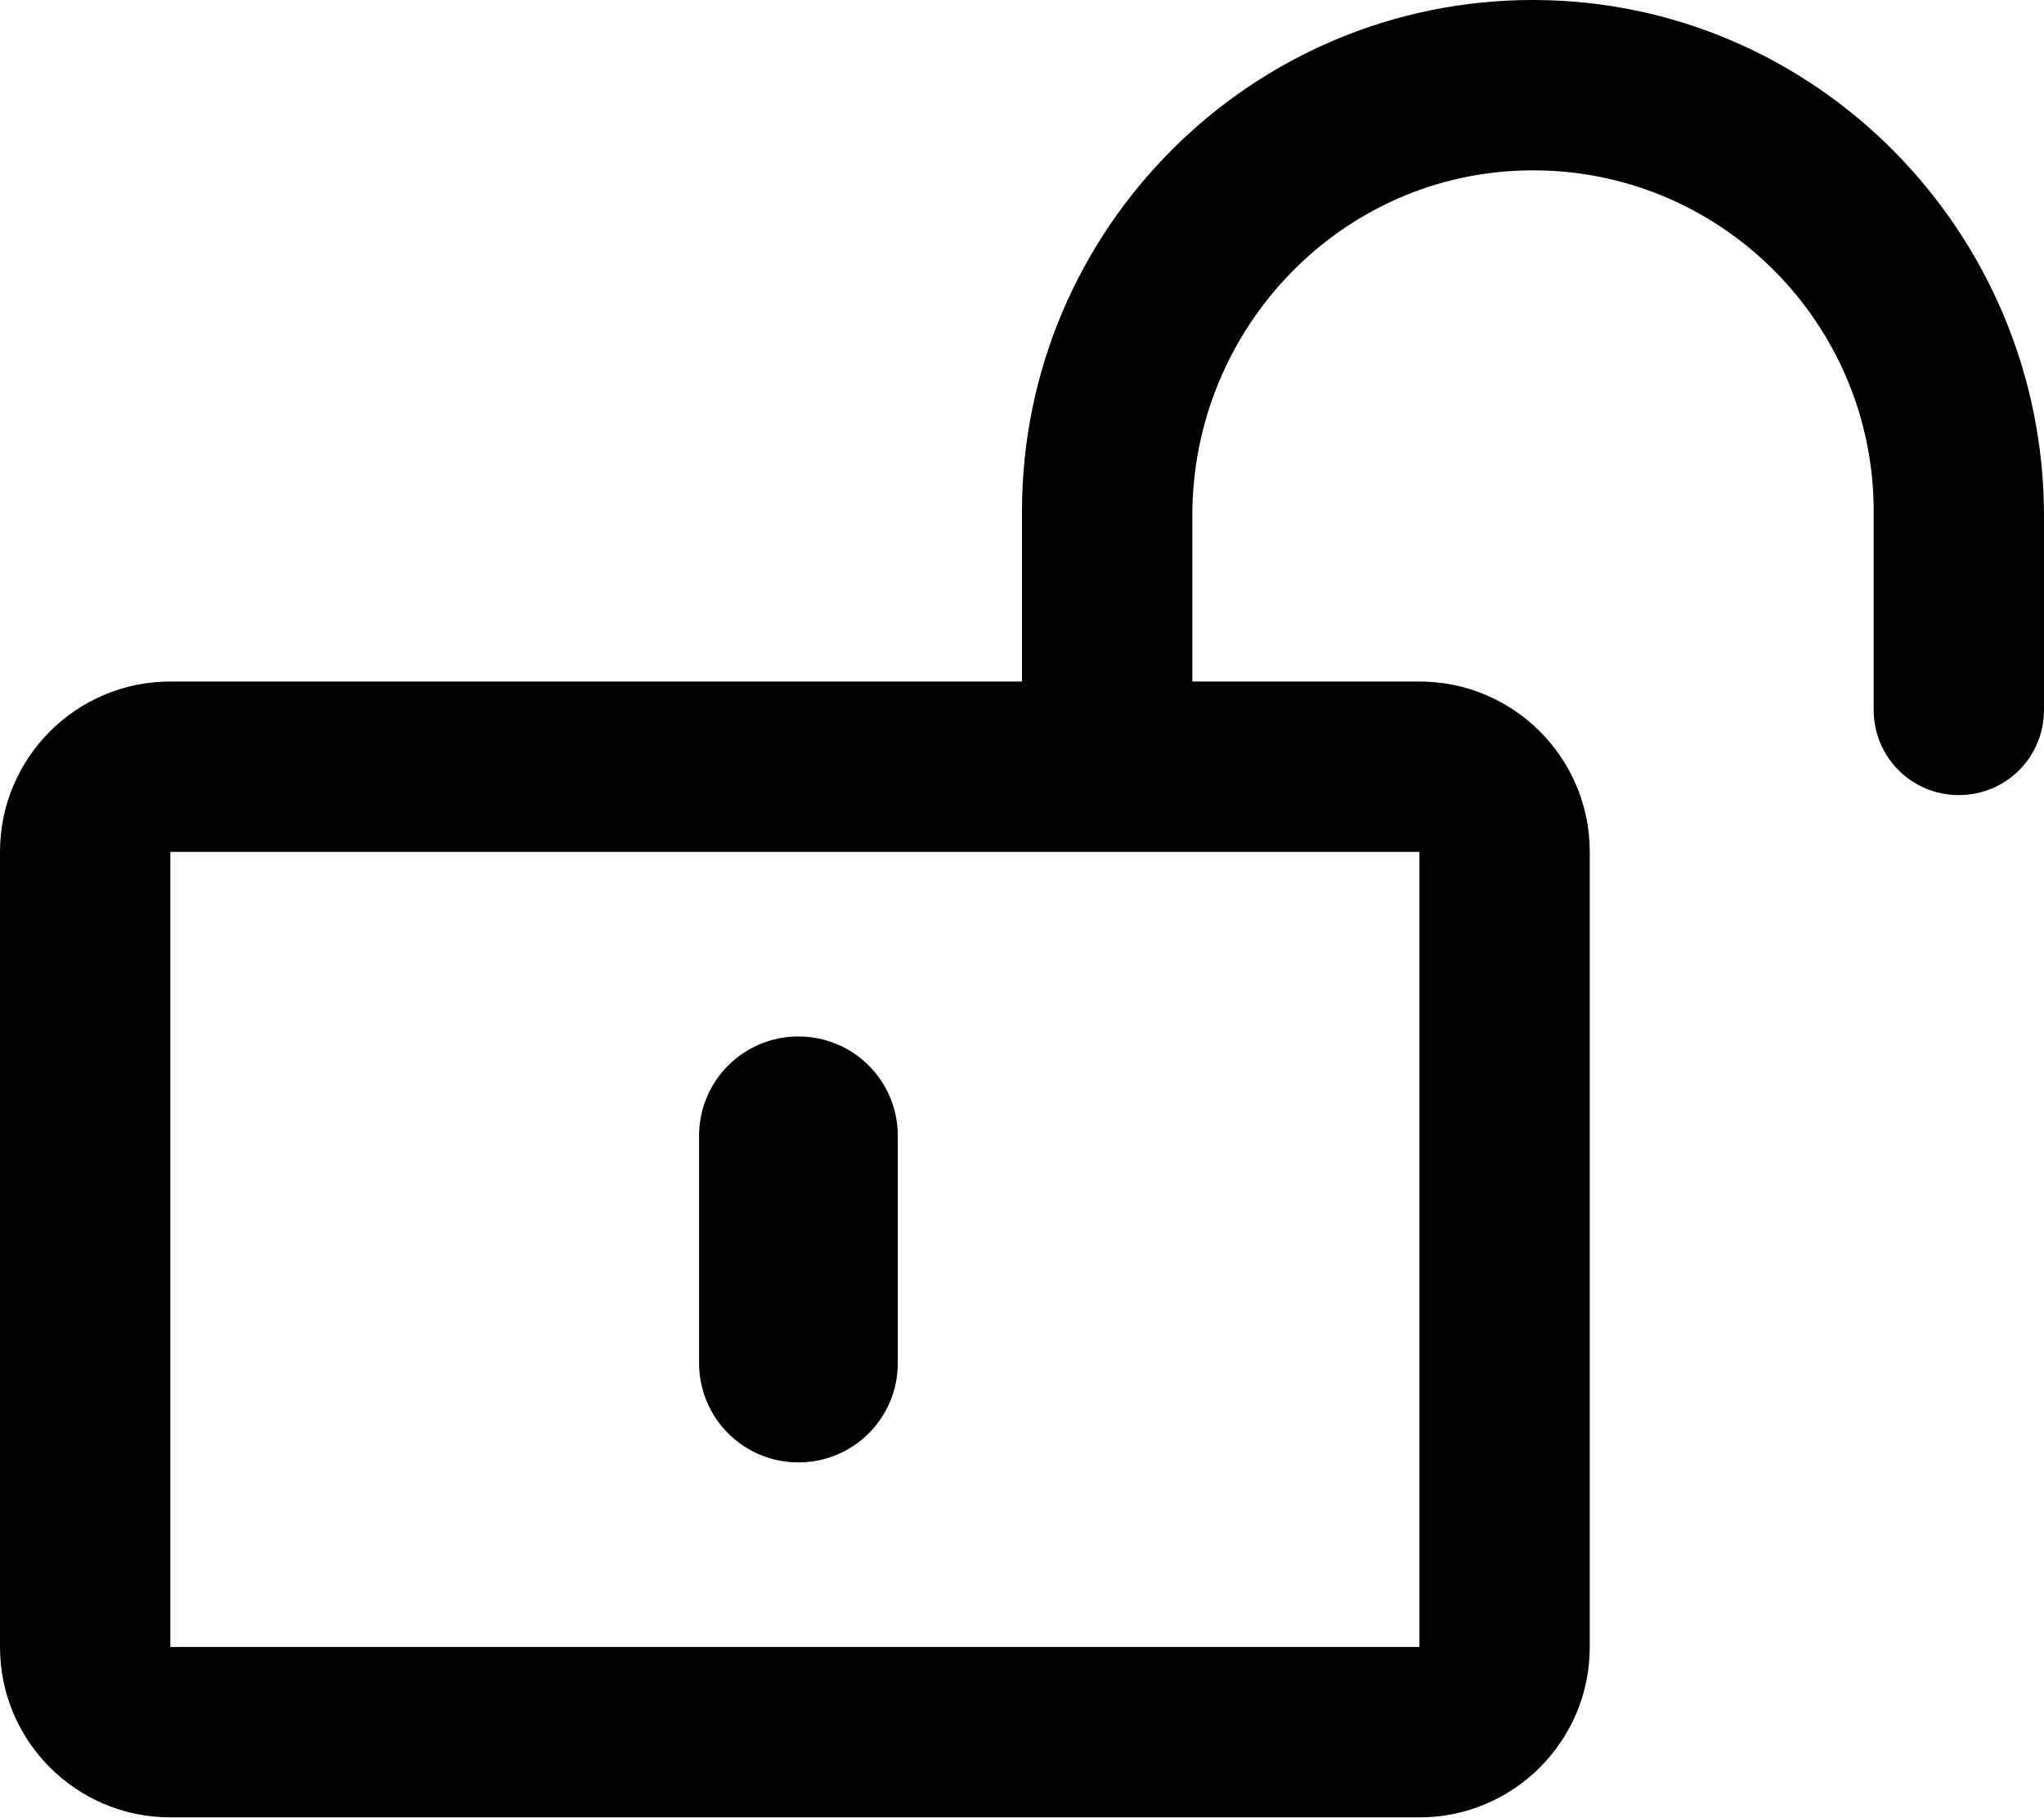
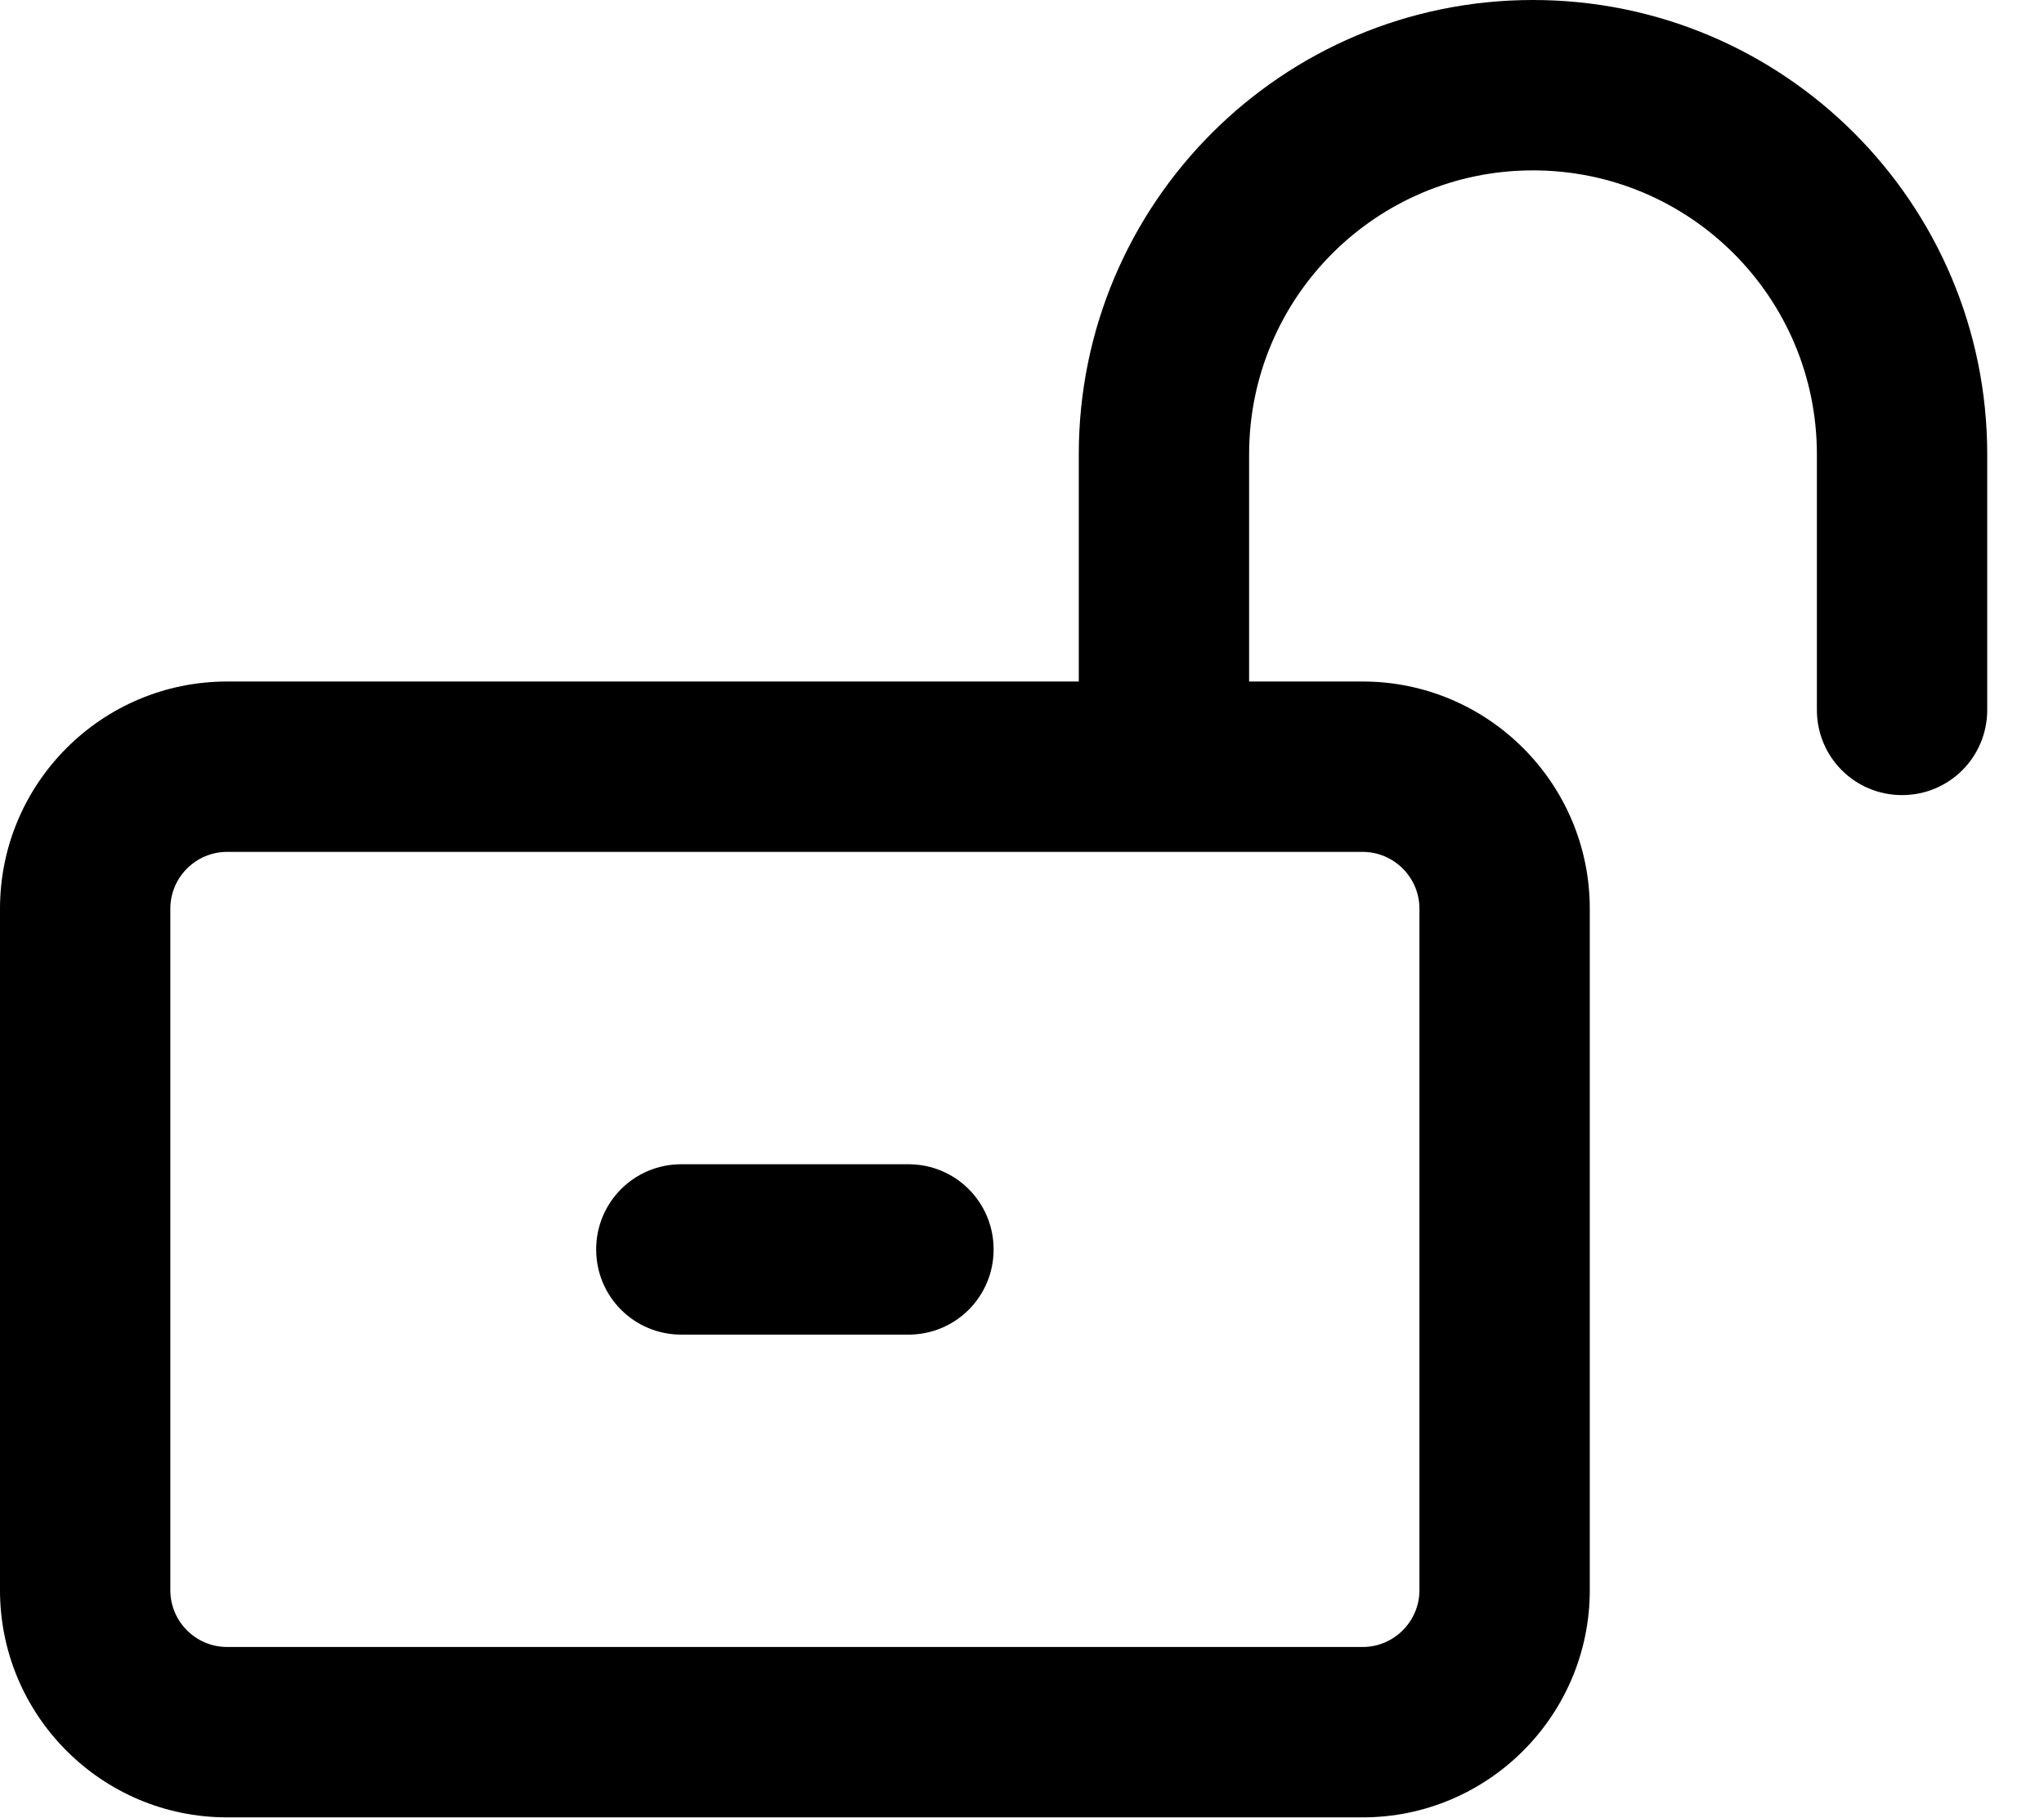
<svg xmlns="http://www.w3.org/2000/svg" viewBox="0 0 576 512">
-   <path d="M432.3 0C352.8-.2 288 64.5 288 144v48H48c-26.5 0-48 21.5-48 48v224c0 26.5 21.5 48 48 48h352c26.5 0 48-21.5 48-48V240c0-26.5-21.5-48-48-48h-64v-46.8c0-52.8 42.1-96.7 95-97.2 53.4-.6 97 42.7 97 96v56c0 13.3 10.7 24 24 24s24-10.7 24-24v-54.6C576 65.8 512 .2 432.3 0zM400 240v224H48V240h352zM225 412c-15.5 0-28-12.5-28-28v-64c0-15.5 12.5-28 28-28s28 12.5 28 28v64c0 15.5-12.5 28-28 28z" />
+   <path d="M192 376C178.7 376 168 365.3 168 352C168 338.7 178.7 328 192 328H256C269.3 328 280 338.7 280 352C280 365.3 269.3 376 256 376H192zM432 48C387.8 48 352 83.82 352 128V192H384C419.3 192 448 220.7 448 256V448C448 483.3 419.3 512 384 512H64C28.65 512 0 483.3 0 448V256C0 220.7 28.65 192 64 192H304V128C304 57.31 361.3 0 432 0C502.7 0 560 57.31 560 128V200C560 213.3 549.3 224 536 224C522.7 224 512 213.3 512 200V128C512 83.82 476.2 48 432 48zM384 240H64C55.16 240 48 247.2 48 256V448C48 456.8 55.16 464 64 464H384C392.8 464 400 456.8 400 448V256C400 247.2 392.8 240 384 240z" />
</svg>
